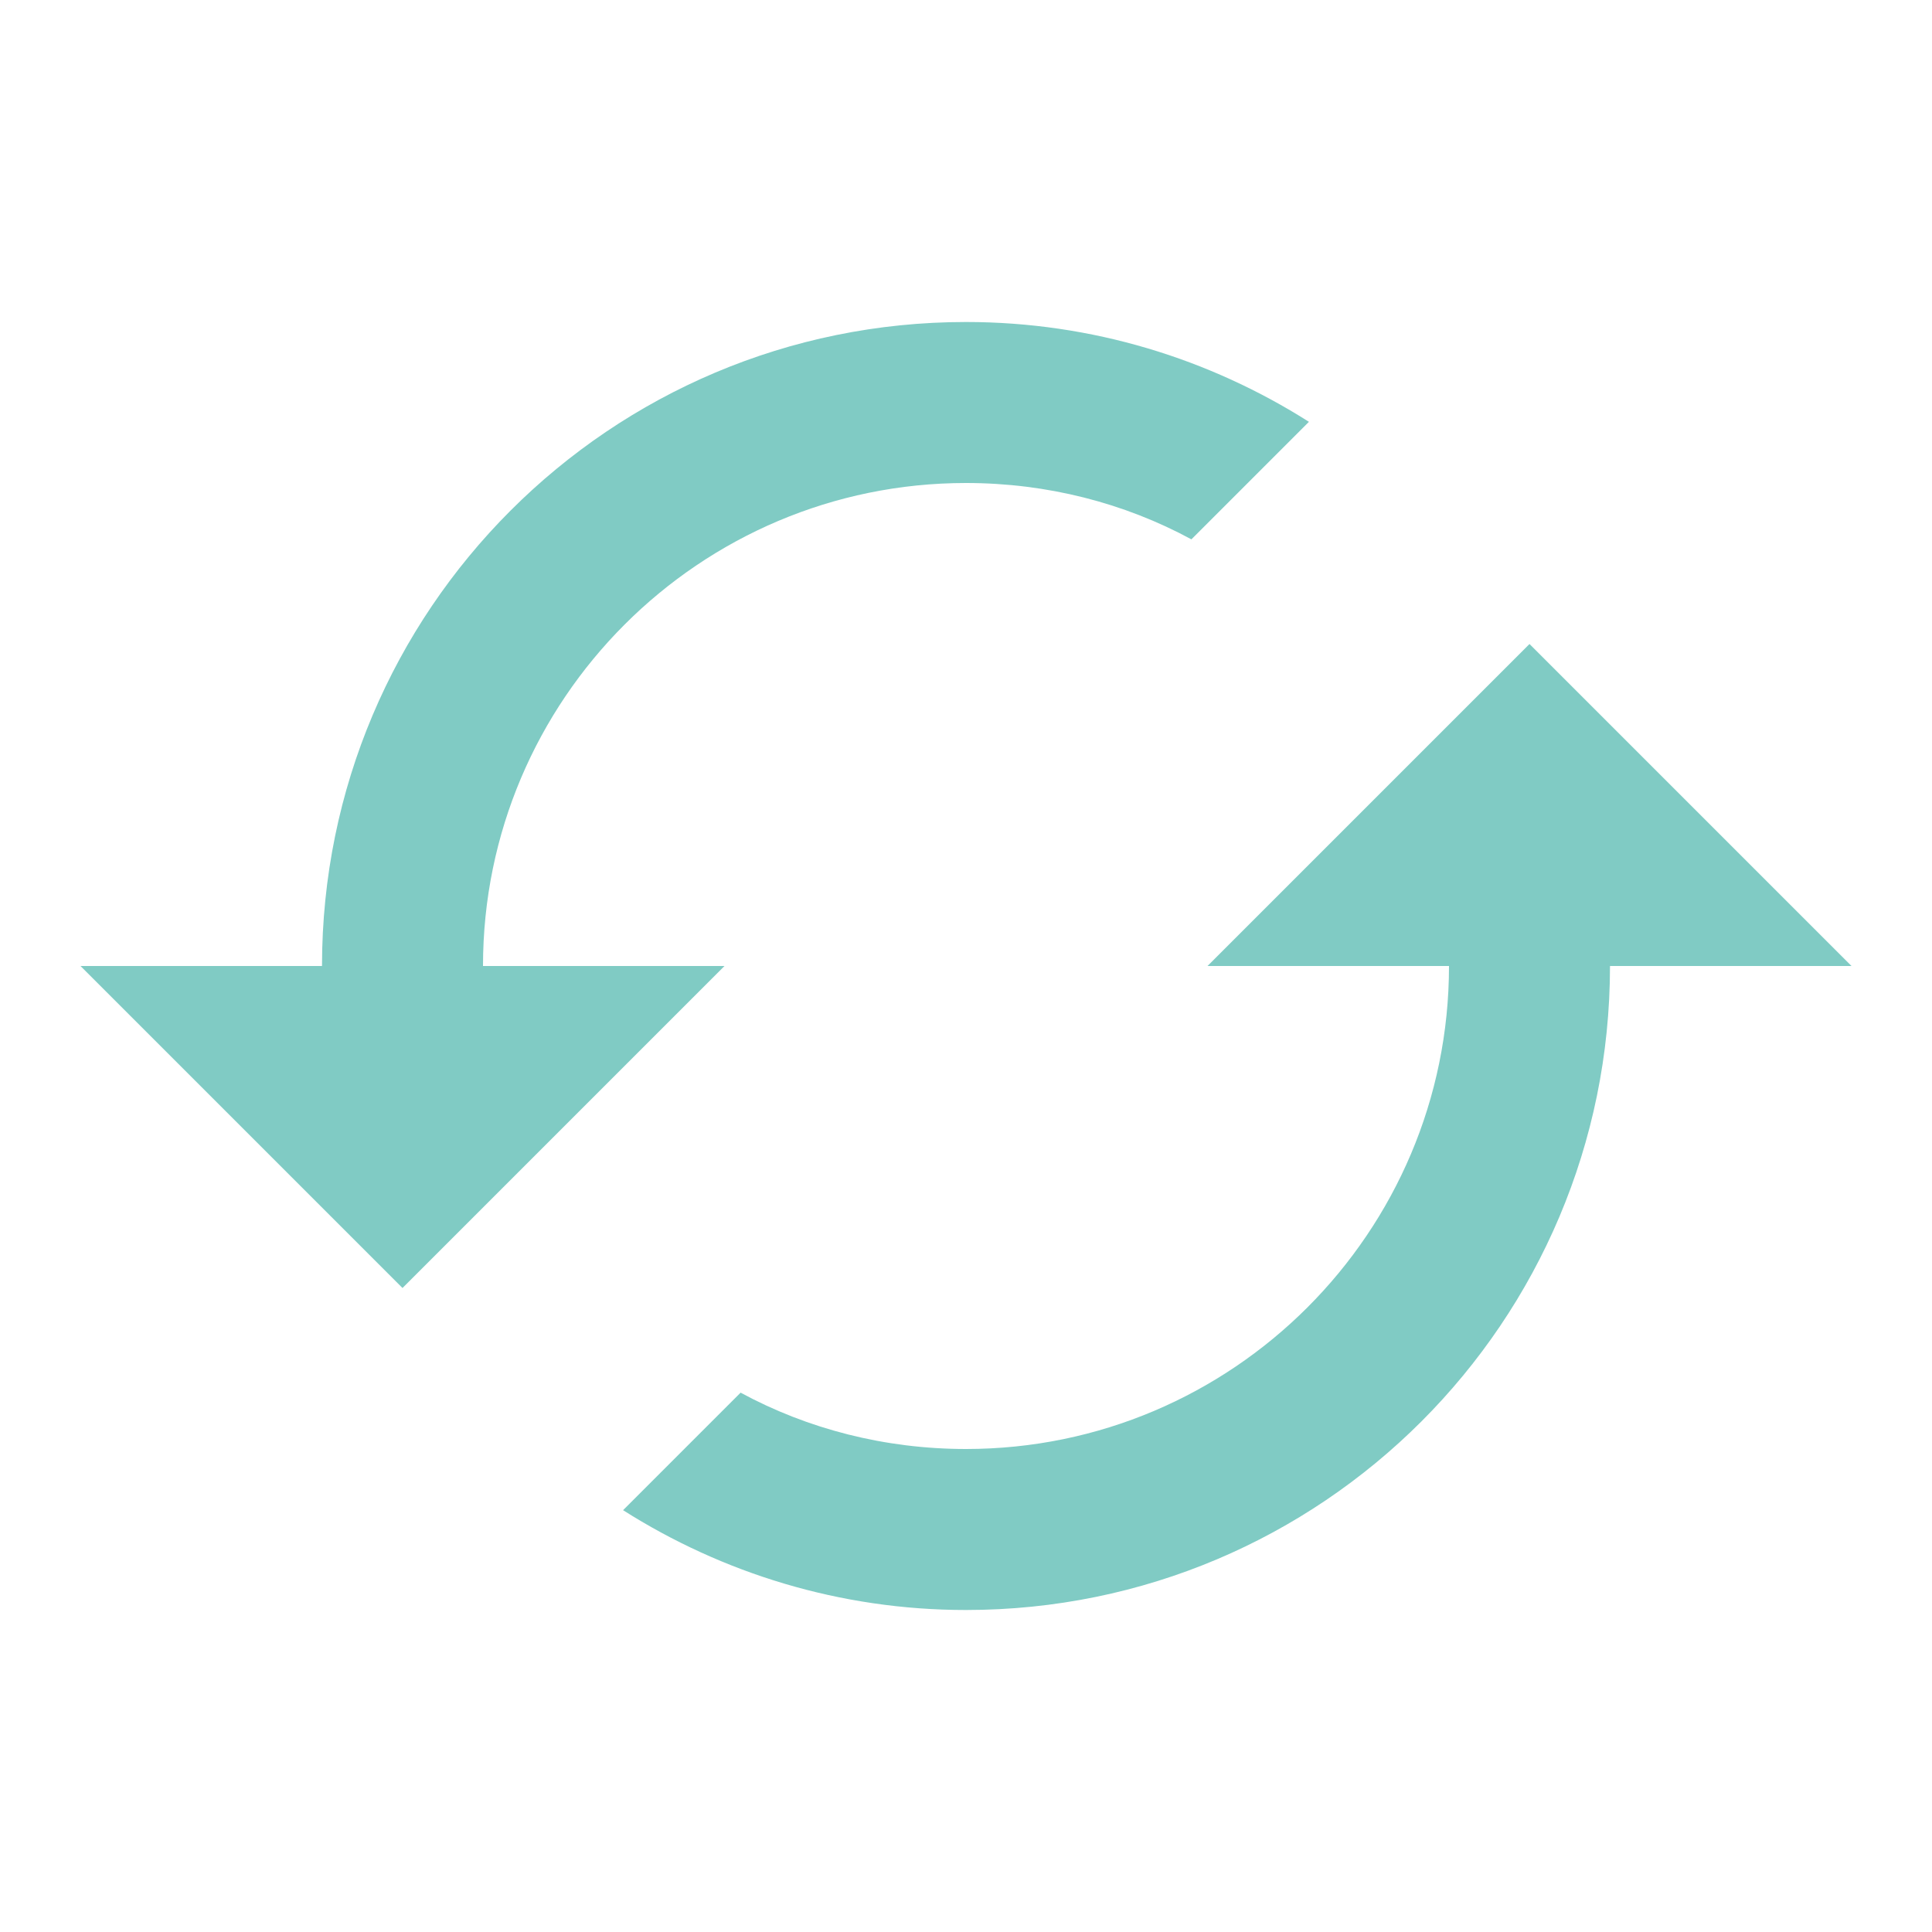
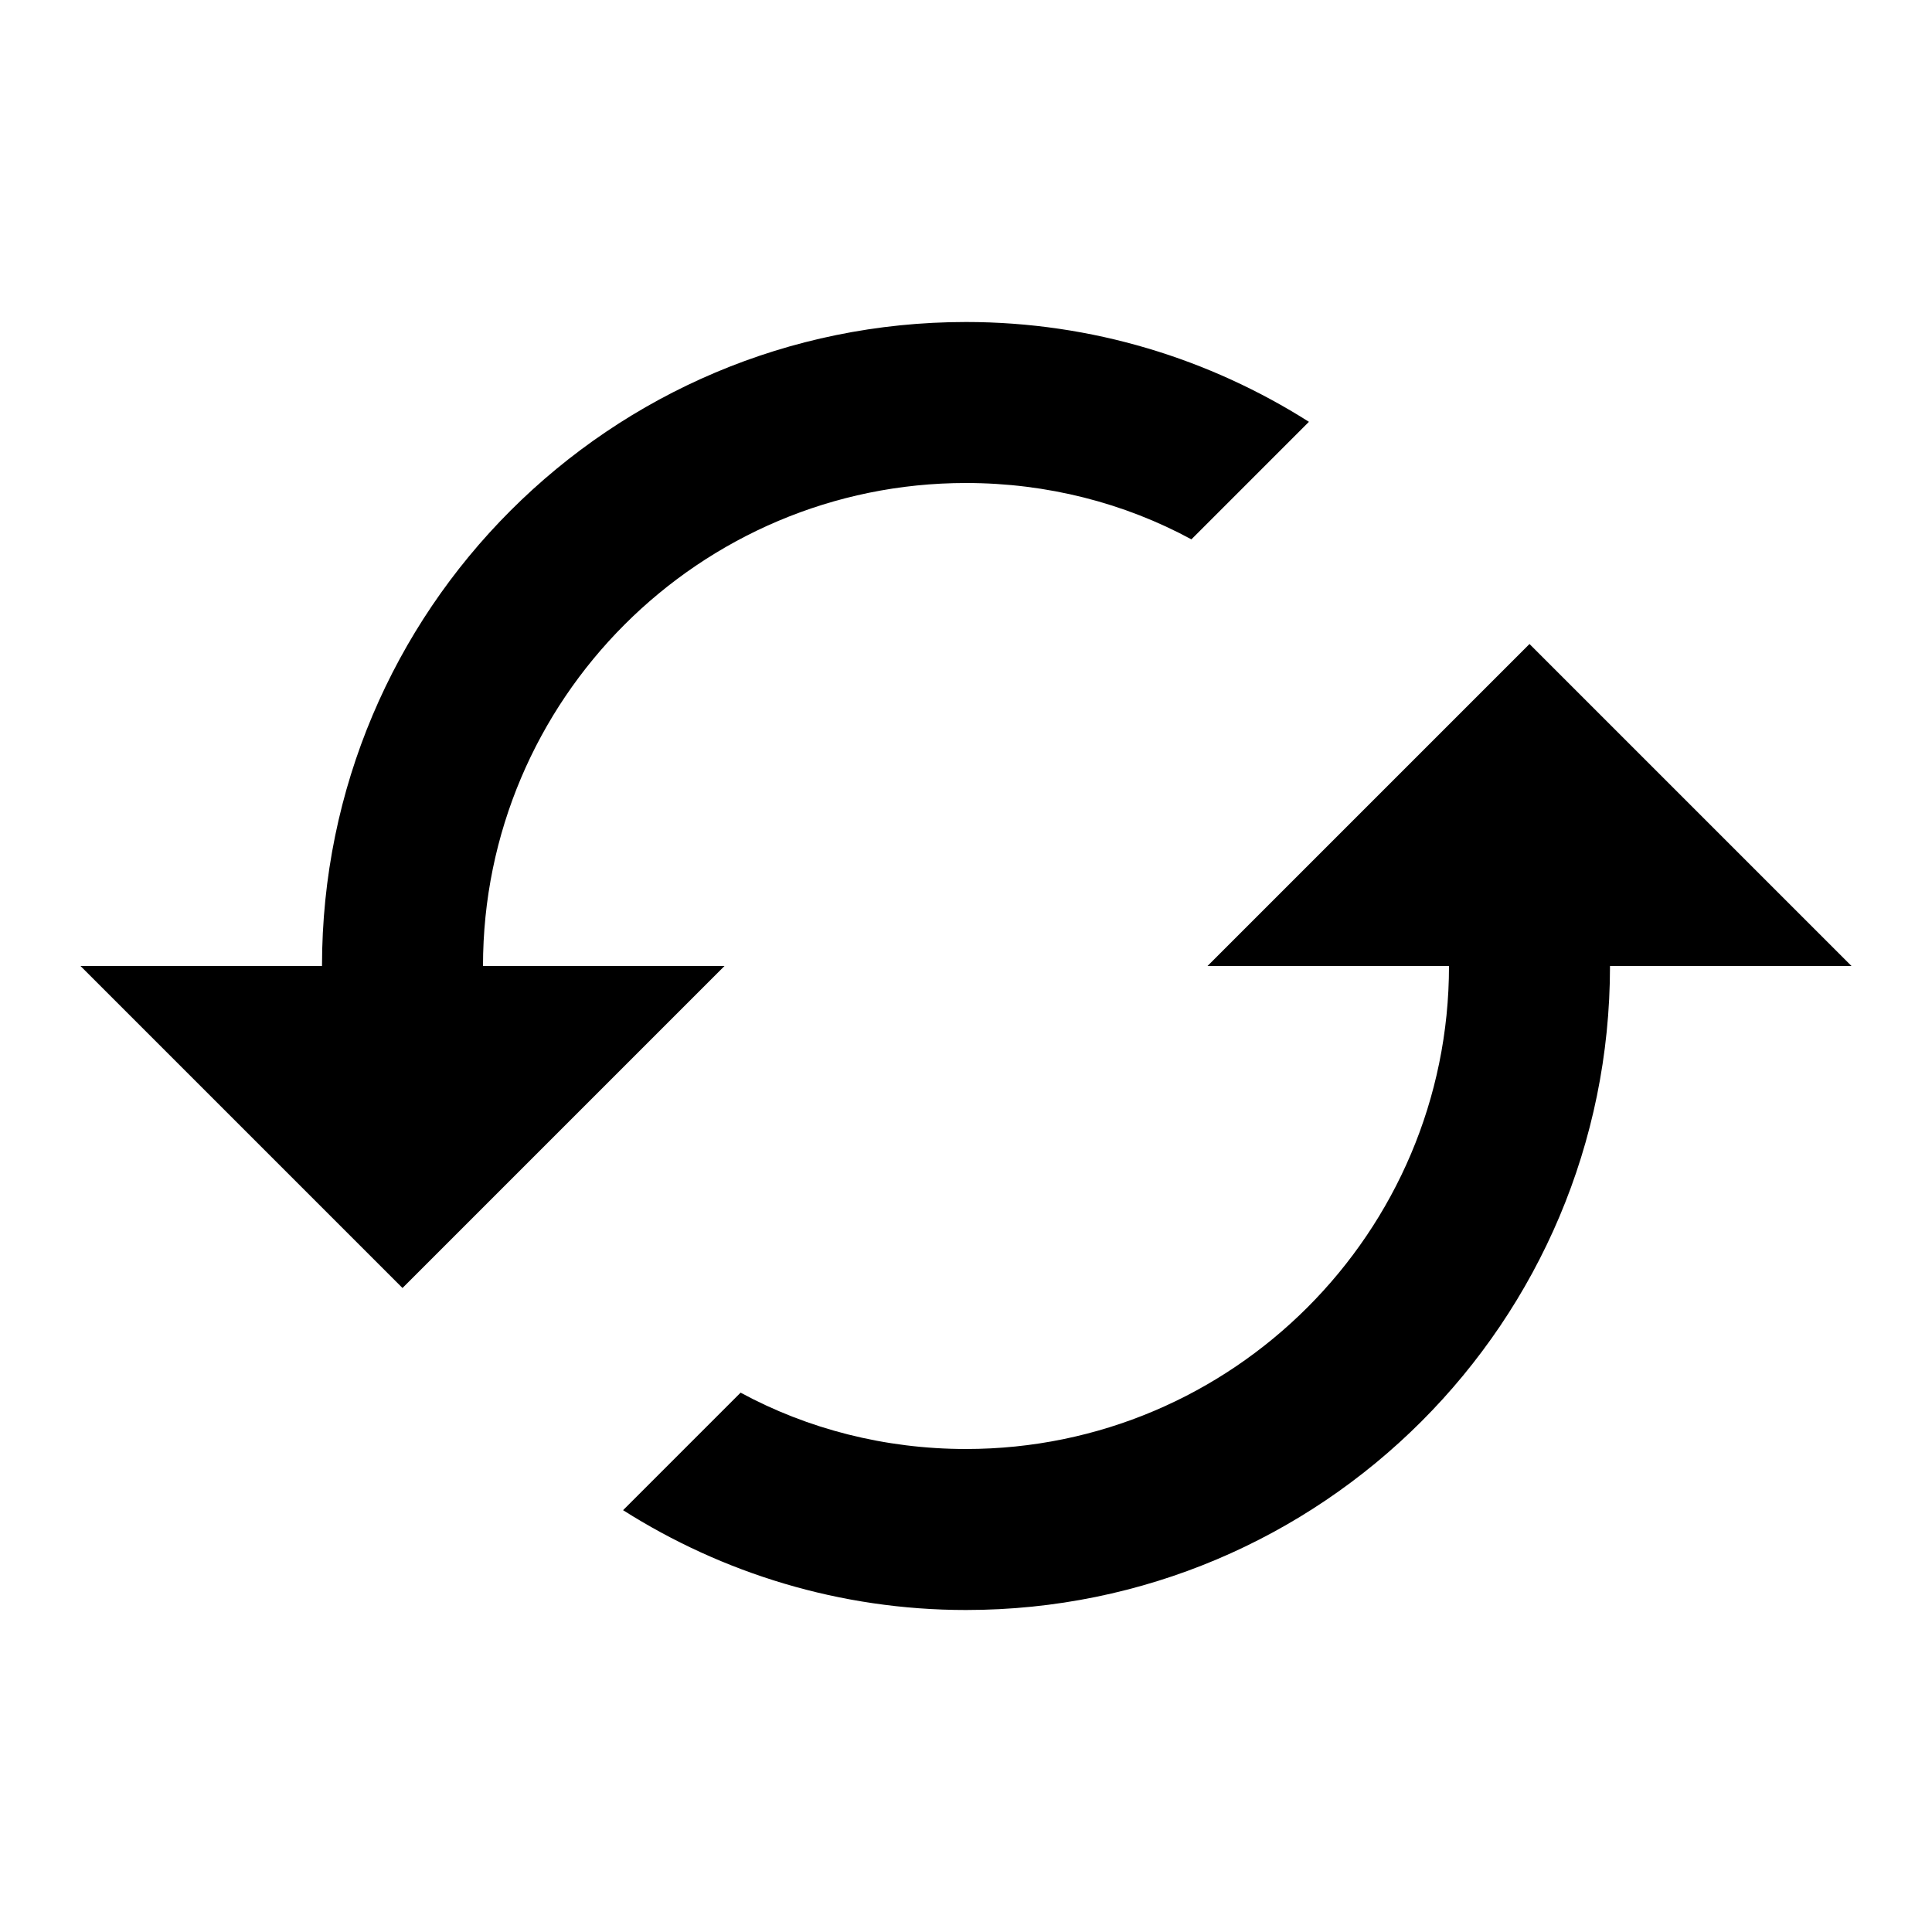
- <svg xmlns="http://www.w3.org/2000/svg" viewBox="0 0 24 24" fill="hsl(174, 42%, 65%)">
+ <svg xmlns="http://www.w3.org/2000/svg" viewBox="0 0 24 24" fill="#000">
  <path d="M19 8l-4 4h3c0 3.31-2.69 6-6 6-1.01 0-1.97-.25-2.8-.7l-1.46 1.46C8.97 19.54 10.43 20 12 20c4.42 0 8-3.58 8-8h3l-4-4zM6 12c0-3.31 2.69-6 6-6 1.01 0 1.97.25 2.8.7l1.46-1.46C15.03 4.46 13.57 4 12 4c-4.42 0-8 3.58-8 8H1l4 4 4-4H6z" />
</svg>
